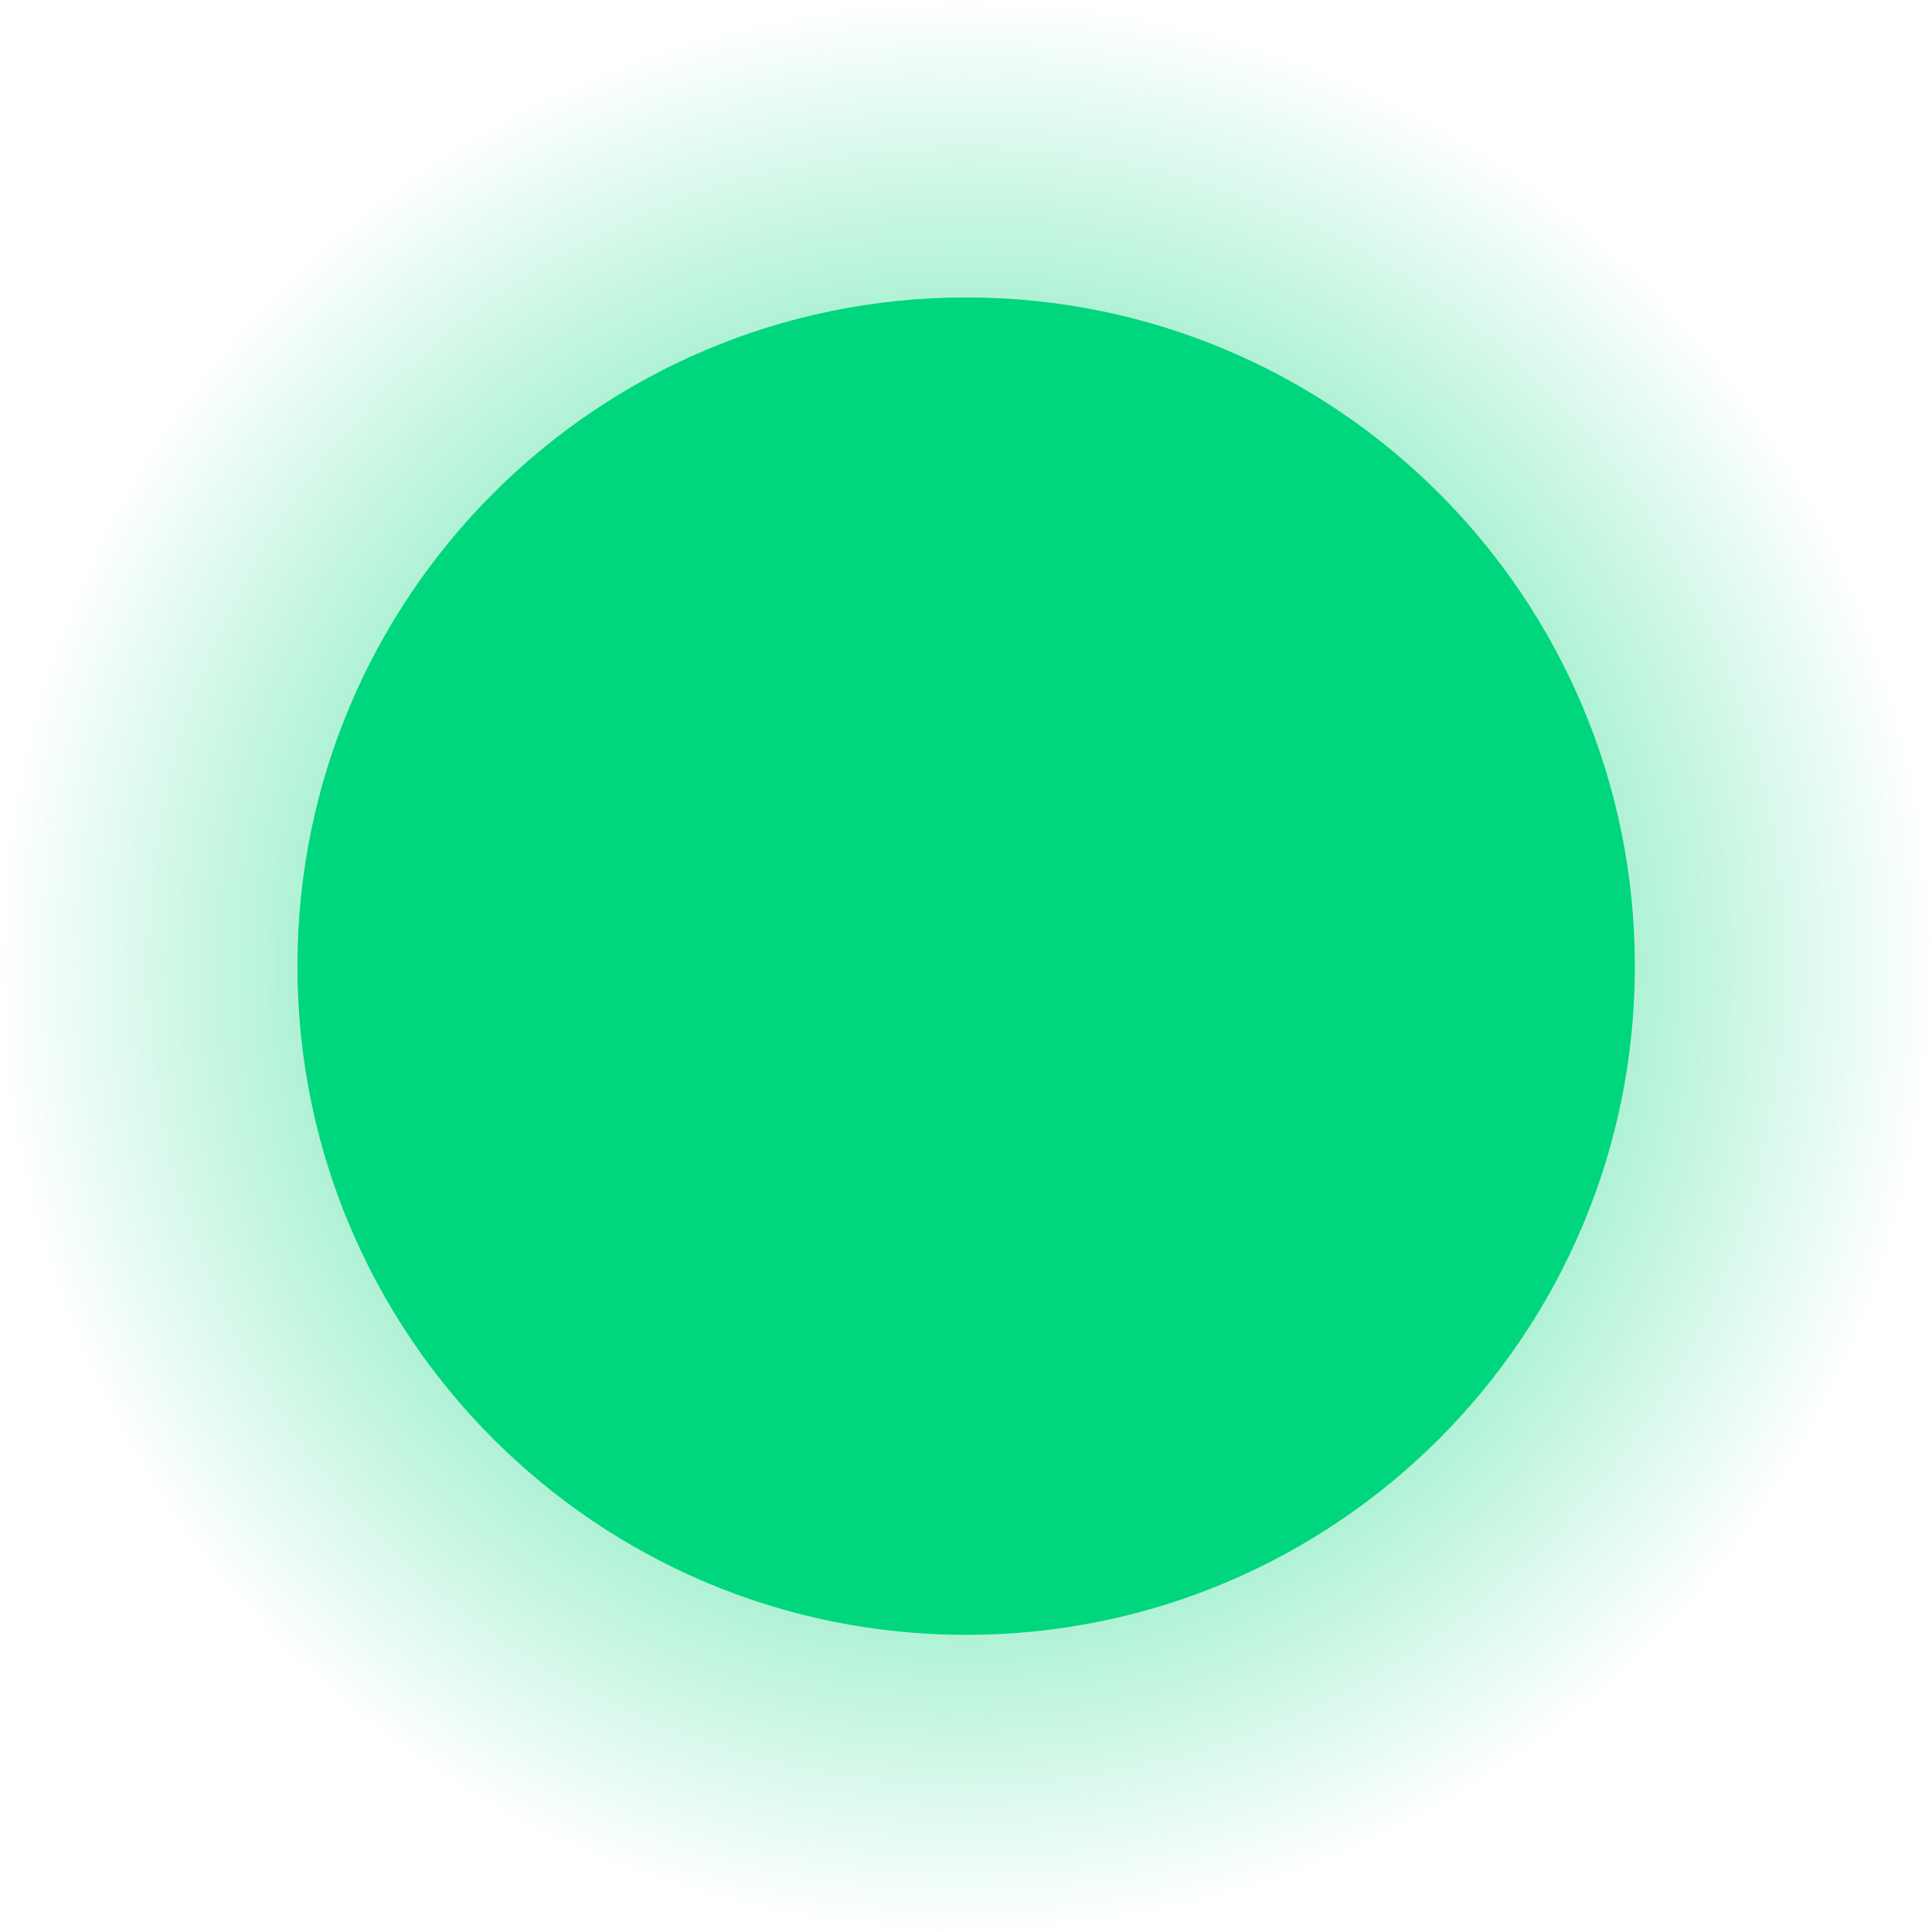
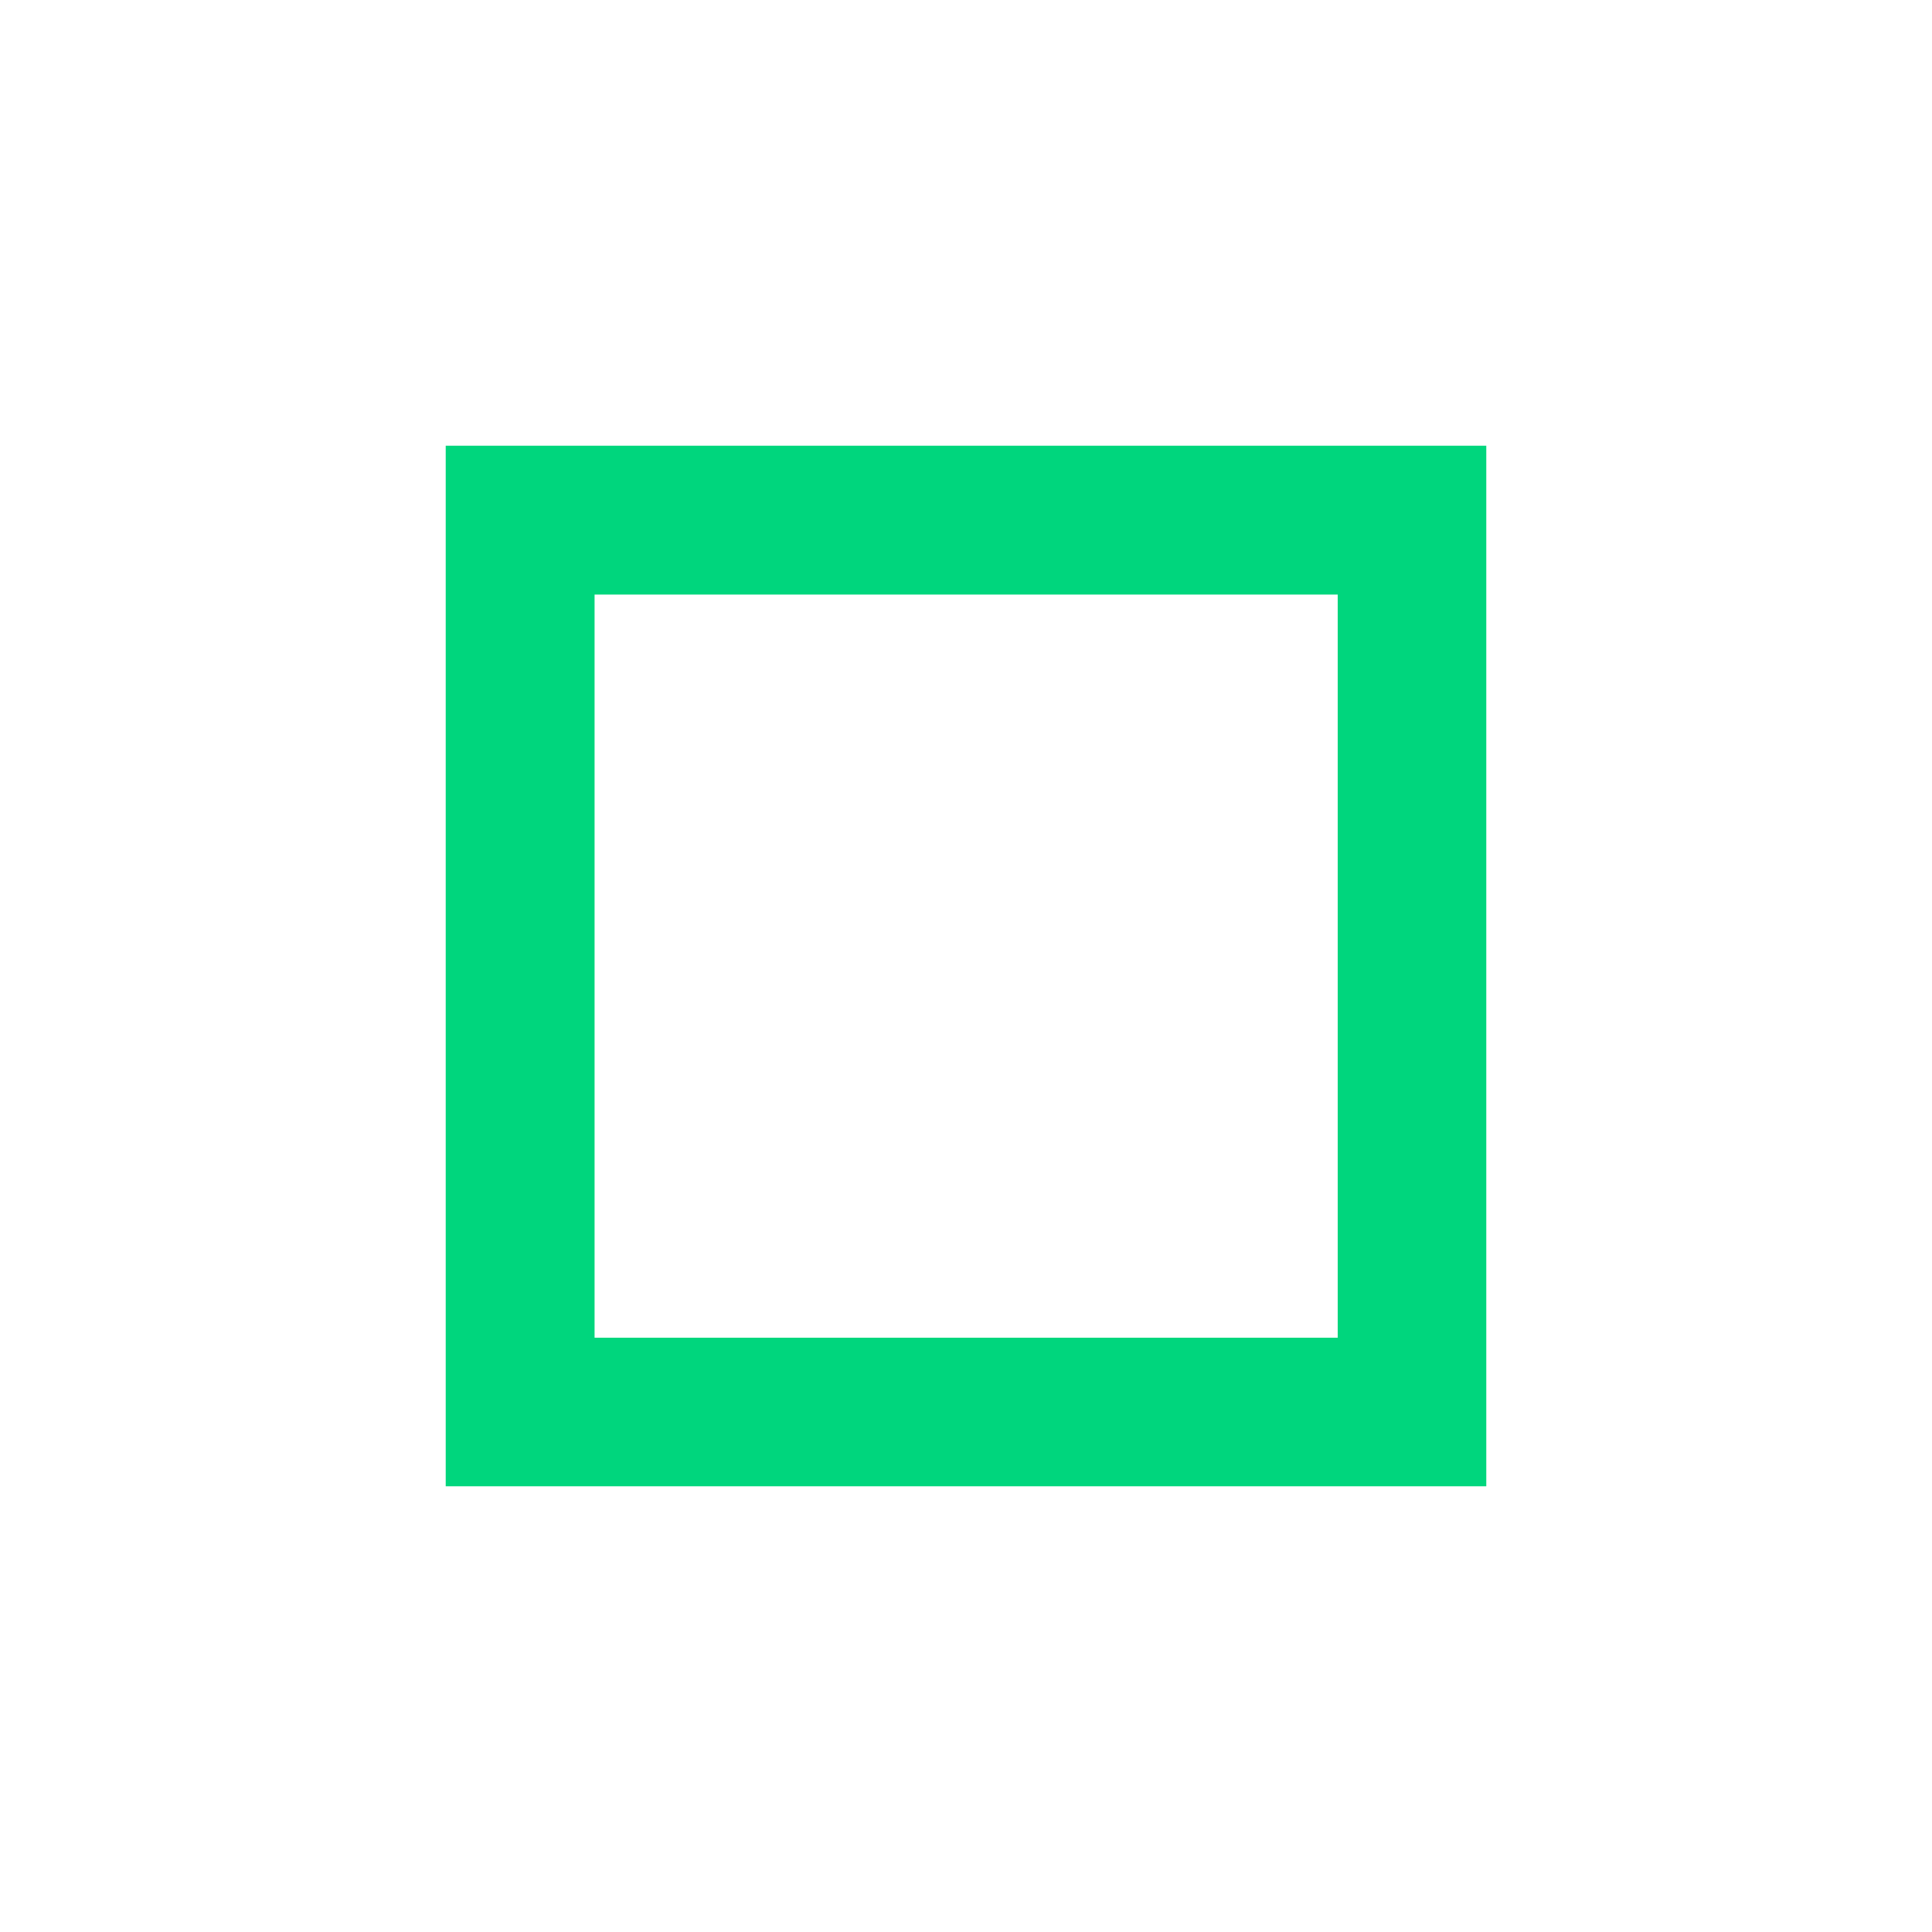
- <svg xmlns="http://www.w3.org/2000/svg" xmlns:xlink="http://www.w3.org/1999/xlink" width="26" height="26" viewBox="0 0 6.879 6.879" version="1.1" id="svg5">
-   <defs id="defs2">
-     <linearGradient id="linearGradient2309">
-       <stop style="stop-color:#00d67d;stop-opacity:1" offset="0" id="stop2305" />
-       <stop style="stop-color:#00d67d;stop-opacity:0" offset="1" id="stop2307" />
-     </linearGradient>
-     <radialGradient xlink:href="#linearGradient2309" id="radialGradient2311" cx="3.44" cy="3.44" fx="3.44" fy="3.44" r="3.44" gradientUnits="userSpaceOnUse" />
-   </defs>
+ <svg xmlns="http://www.w3.org/2000/svg" width="26" height="26" viewBox="0 0 6.879 6.879" version="1.1" id="svg5">
+   <defs id="defs2" />
  <g id="layer1">
-     <circle style="fill:url(#radialGradient2311);fill-opacity:1;stroke:none;stroke-width:0.427;stroke-linecap:round;stop-color:#000000" id="circle2303" cx="3.44" cy="3.44" r="3.44" />
-     <circle style="fill:#00d67d;stroke:none;stroke-width:0.295;stroke-linecap:round;stop-color:#000000;fill-opacity:1" id="path846" cx="3.44" cy="3.44" r="2.381" />
+     <circle style="fill:#00d67d;fill-opacity:0;stroke:none;stroke-width:0.295;stroke-linecap:round;stop-color:#000000" id="path846" cx="3.461" cy="3.385" r="2.381" />
+     <path style="color:#000000;fill:#00d67d;stroke-linecap:round;-inkscape-stroke:none" d="M 1.587,1.587 V 5.292 H 5.292 V 1.587 Z M 2.117,2.117 H 4.763 V 4.763 H 2.117 Z" id="rect844" />
  </g>
</svg>
